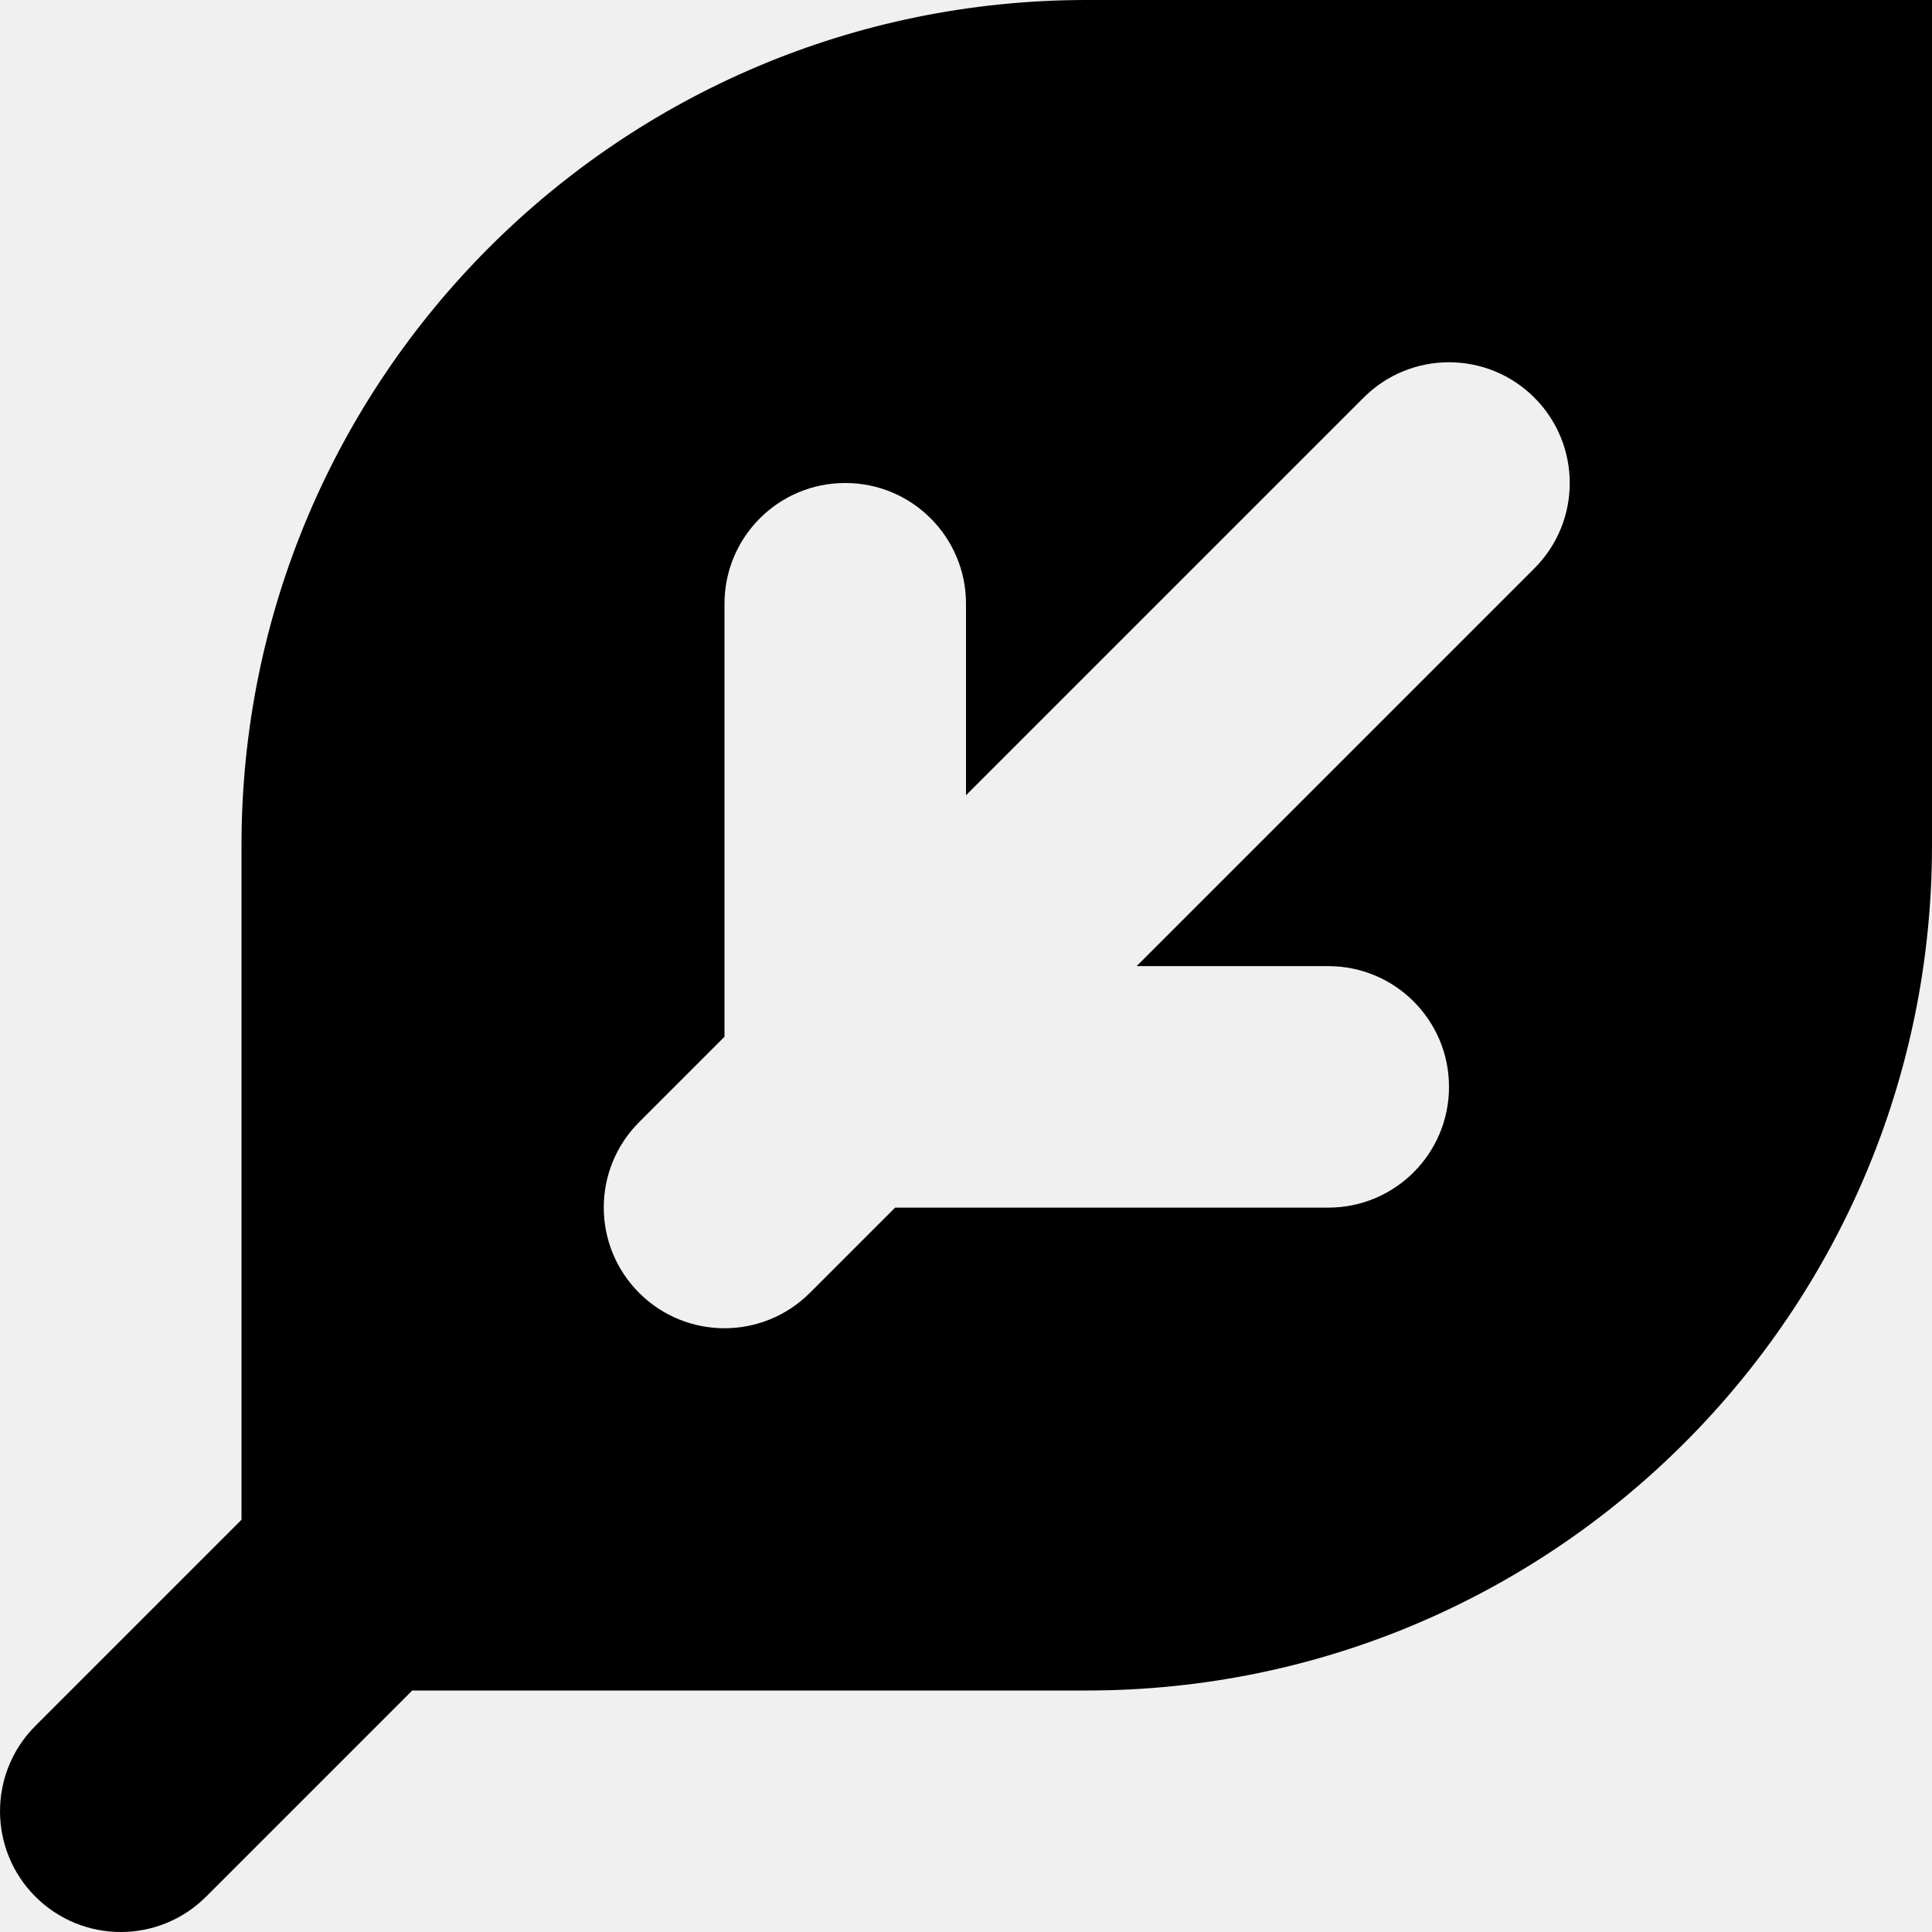
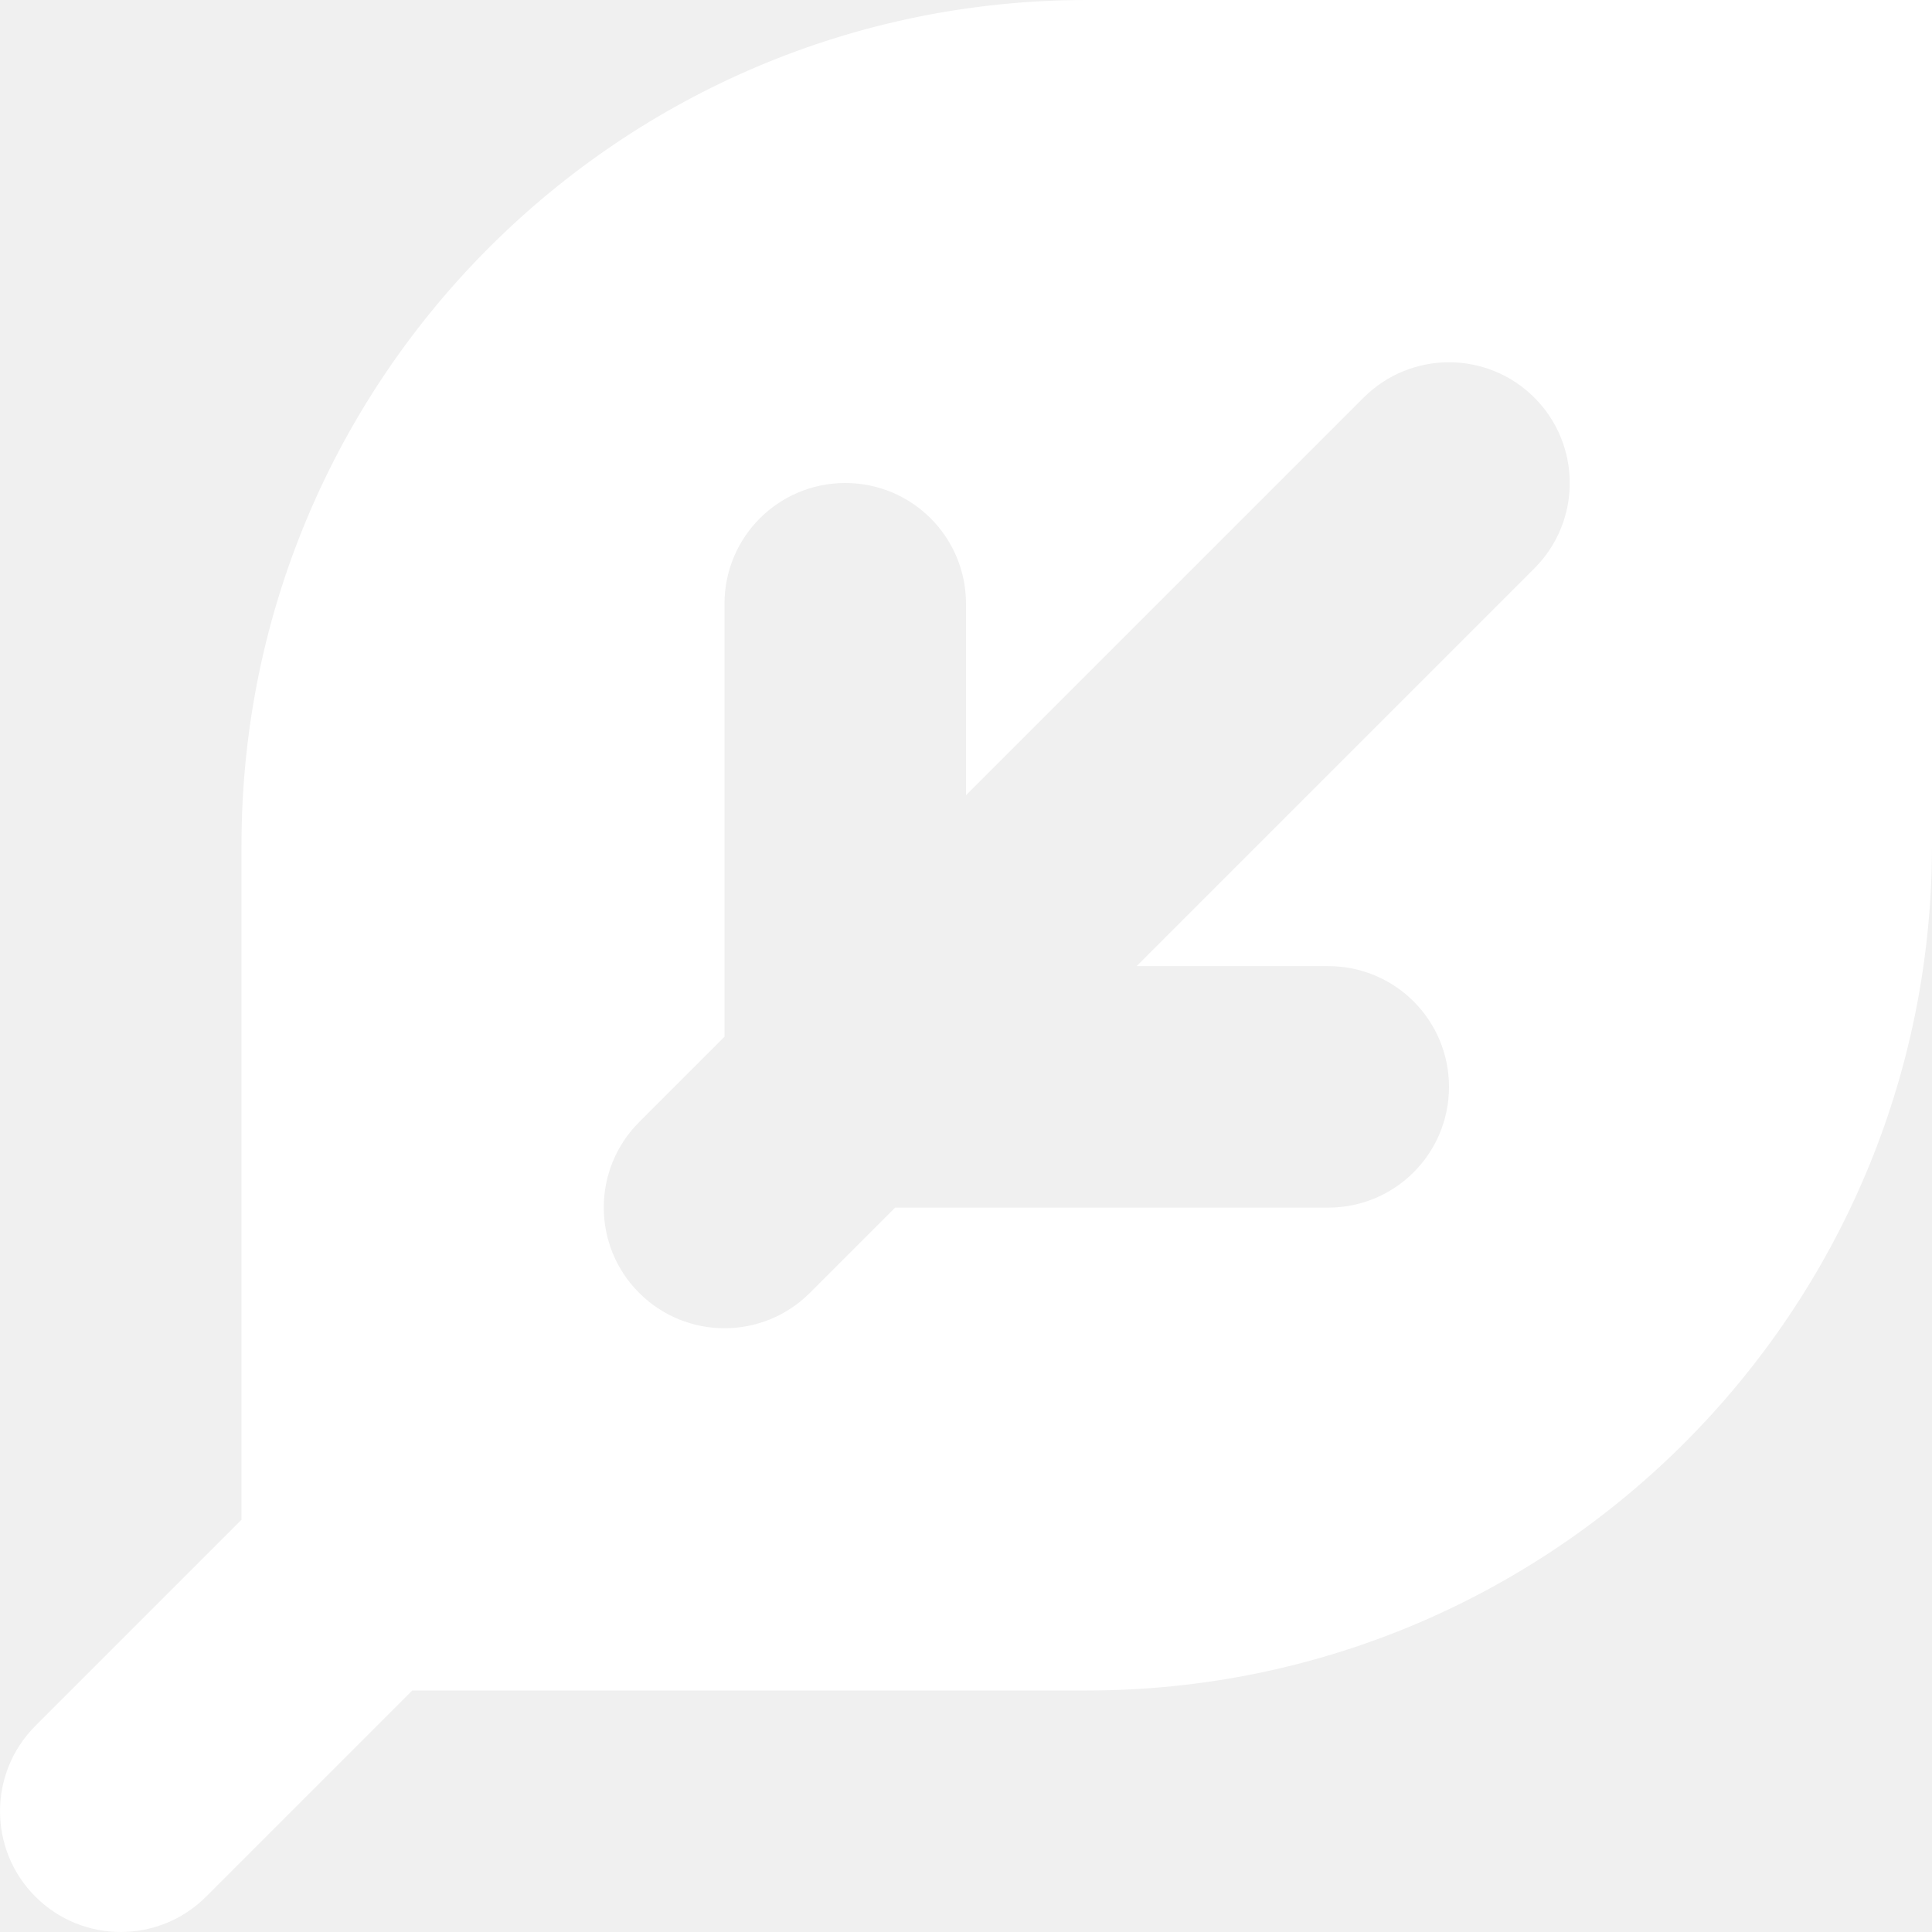
<svg xmlns="http://www.w3.org/2000/svg" version="1.0" id="Layer_1" width="800px" height="800px" viewBox="0 0 64 64" enable-background="new 0 0 64 64" xml:space="preserve" fill="#000000">
  <g id="SVGRepo_bgCarrier" stroke-width="0" />
  <g id="SVGRepo_tracerCarrier" stroke-linecap="round" stroke-linejoin="round" />
  <g id="SVGRepo_iconCarrier">
-     <path fill="#000000" d="M36,0C20.535,0,8,12.535,8,28v22.344l-6.828,6.828c-1.562,1.562-1.562,4.094,0,5.656 C1.953,63.609,2.977,64,4,64s2.047-0.391,2.828-1.172L13.656,56H36c15.465,0,28-12.535,28-28V0H36z M50.828,18.828L37.652,32.004H44 c2.211,0,4,1.789,4,4s-1.789,4-4,4H29.652l-2.824,2.824C26.047,43.609,25.023,44,24,44s-2.047-0.391-2.828-1.172 c-1.562-1.562-1.562-4.094,0-5.656L24,34.344V20c0-2.211,1.789-4,4-4s4,1.789,4,4v6.344l13.172-13.172 c1.562-1.562,4.094-1.562,5.656,0S52.391,17.266,50.828,18.828z" />
+     <path fill="#ffffff" d="M36,0C20.535,0,8,12.535,8,28v22.344l-6.828,6.828c-1.562,1.562-1.562,4.094,0,5.656 C1.953,63.609,2.977,64,4,64s2.047-0.391,2.828-1.172L13.656,56H36c15.465,0,28-12.535,28-28V0H36z M50.828,18.828L37.652,32.004H44 c2.211,0,4,1.789,4,4s-1.789,4-4,4H29.652l-2.824,2.824C26.047,43.609,25.023,44,24,44s-2.047-0.391-2.828-1.172 c-1.562-1.562-1.562-4.094,0-5.656L24,34.344V20c0-2.211,1.789-4,4-4s4,1.789,4,4v6.344l13.172-13.172 c1.562-1.562,4.094-1.562,5.656,0S52.391,17.266,50.828,18.828z" />
  </g>
</svg>
